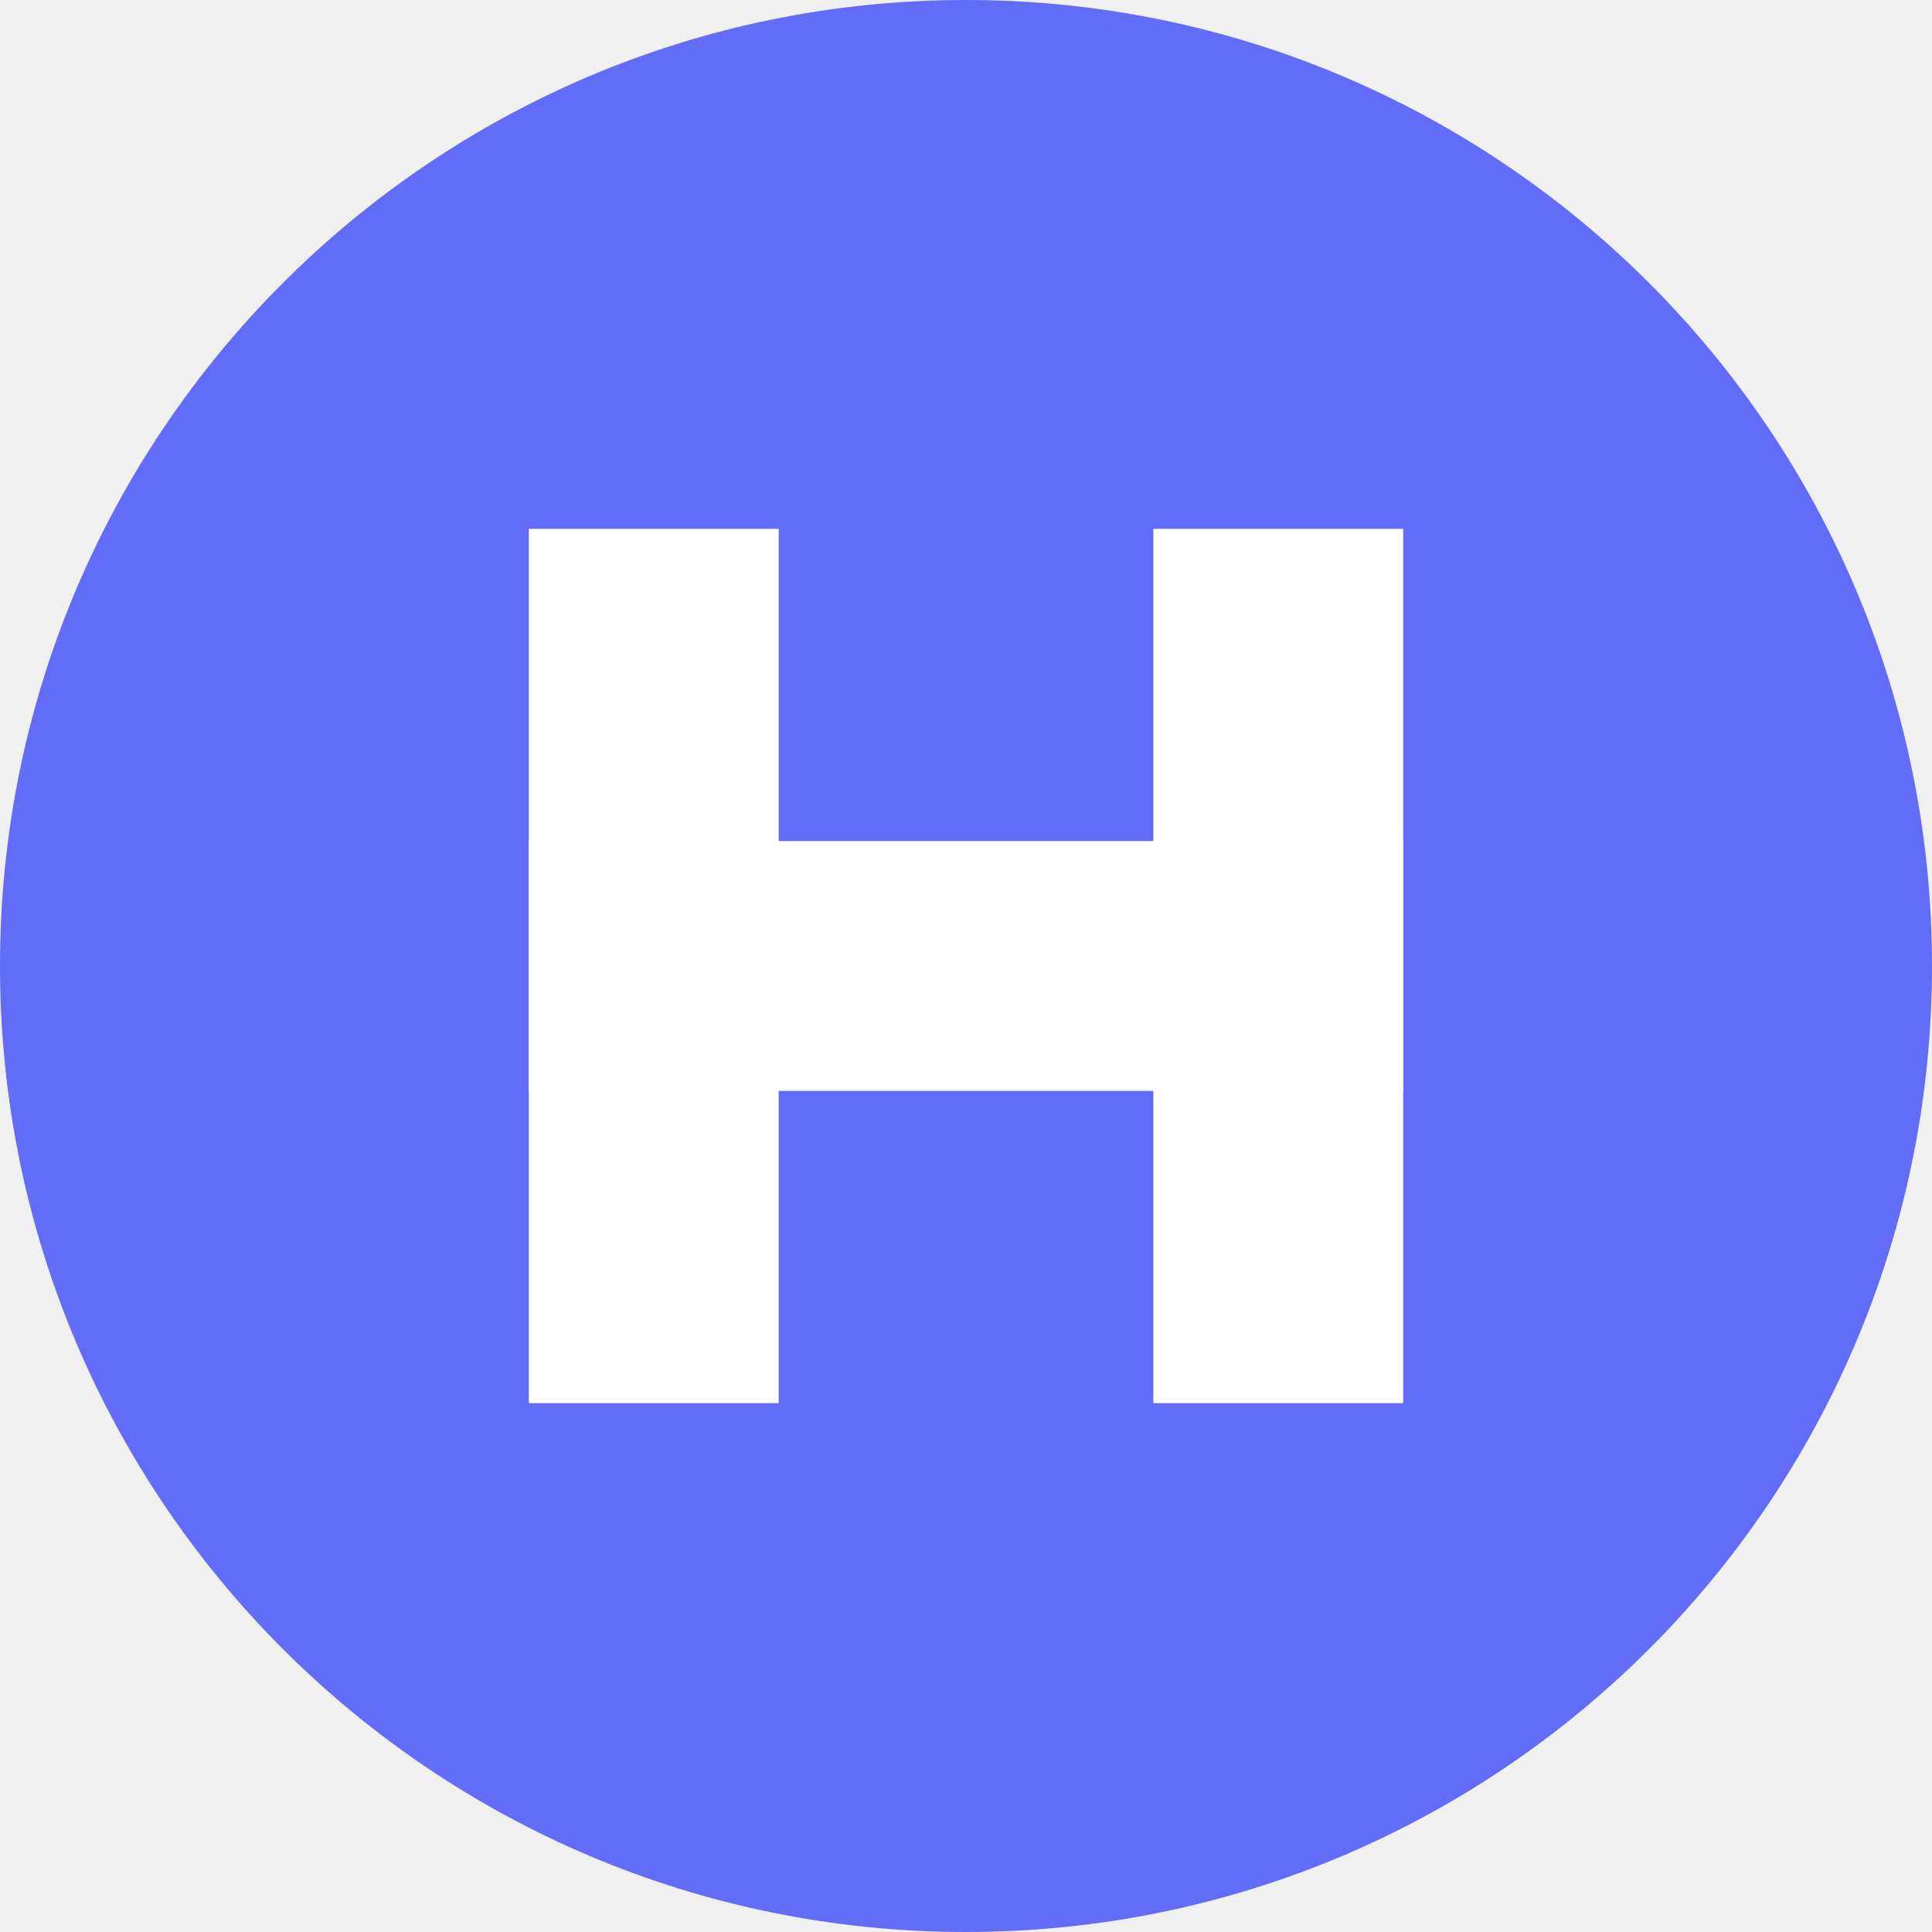
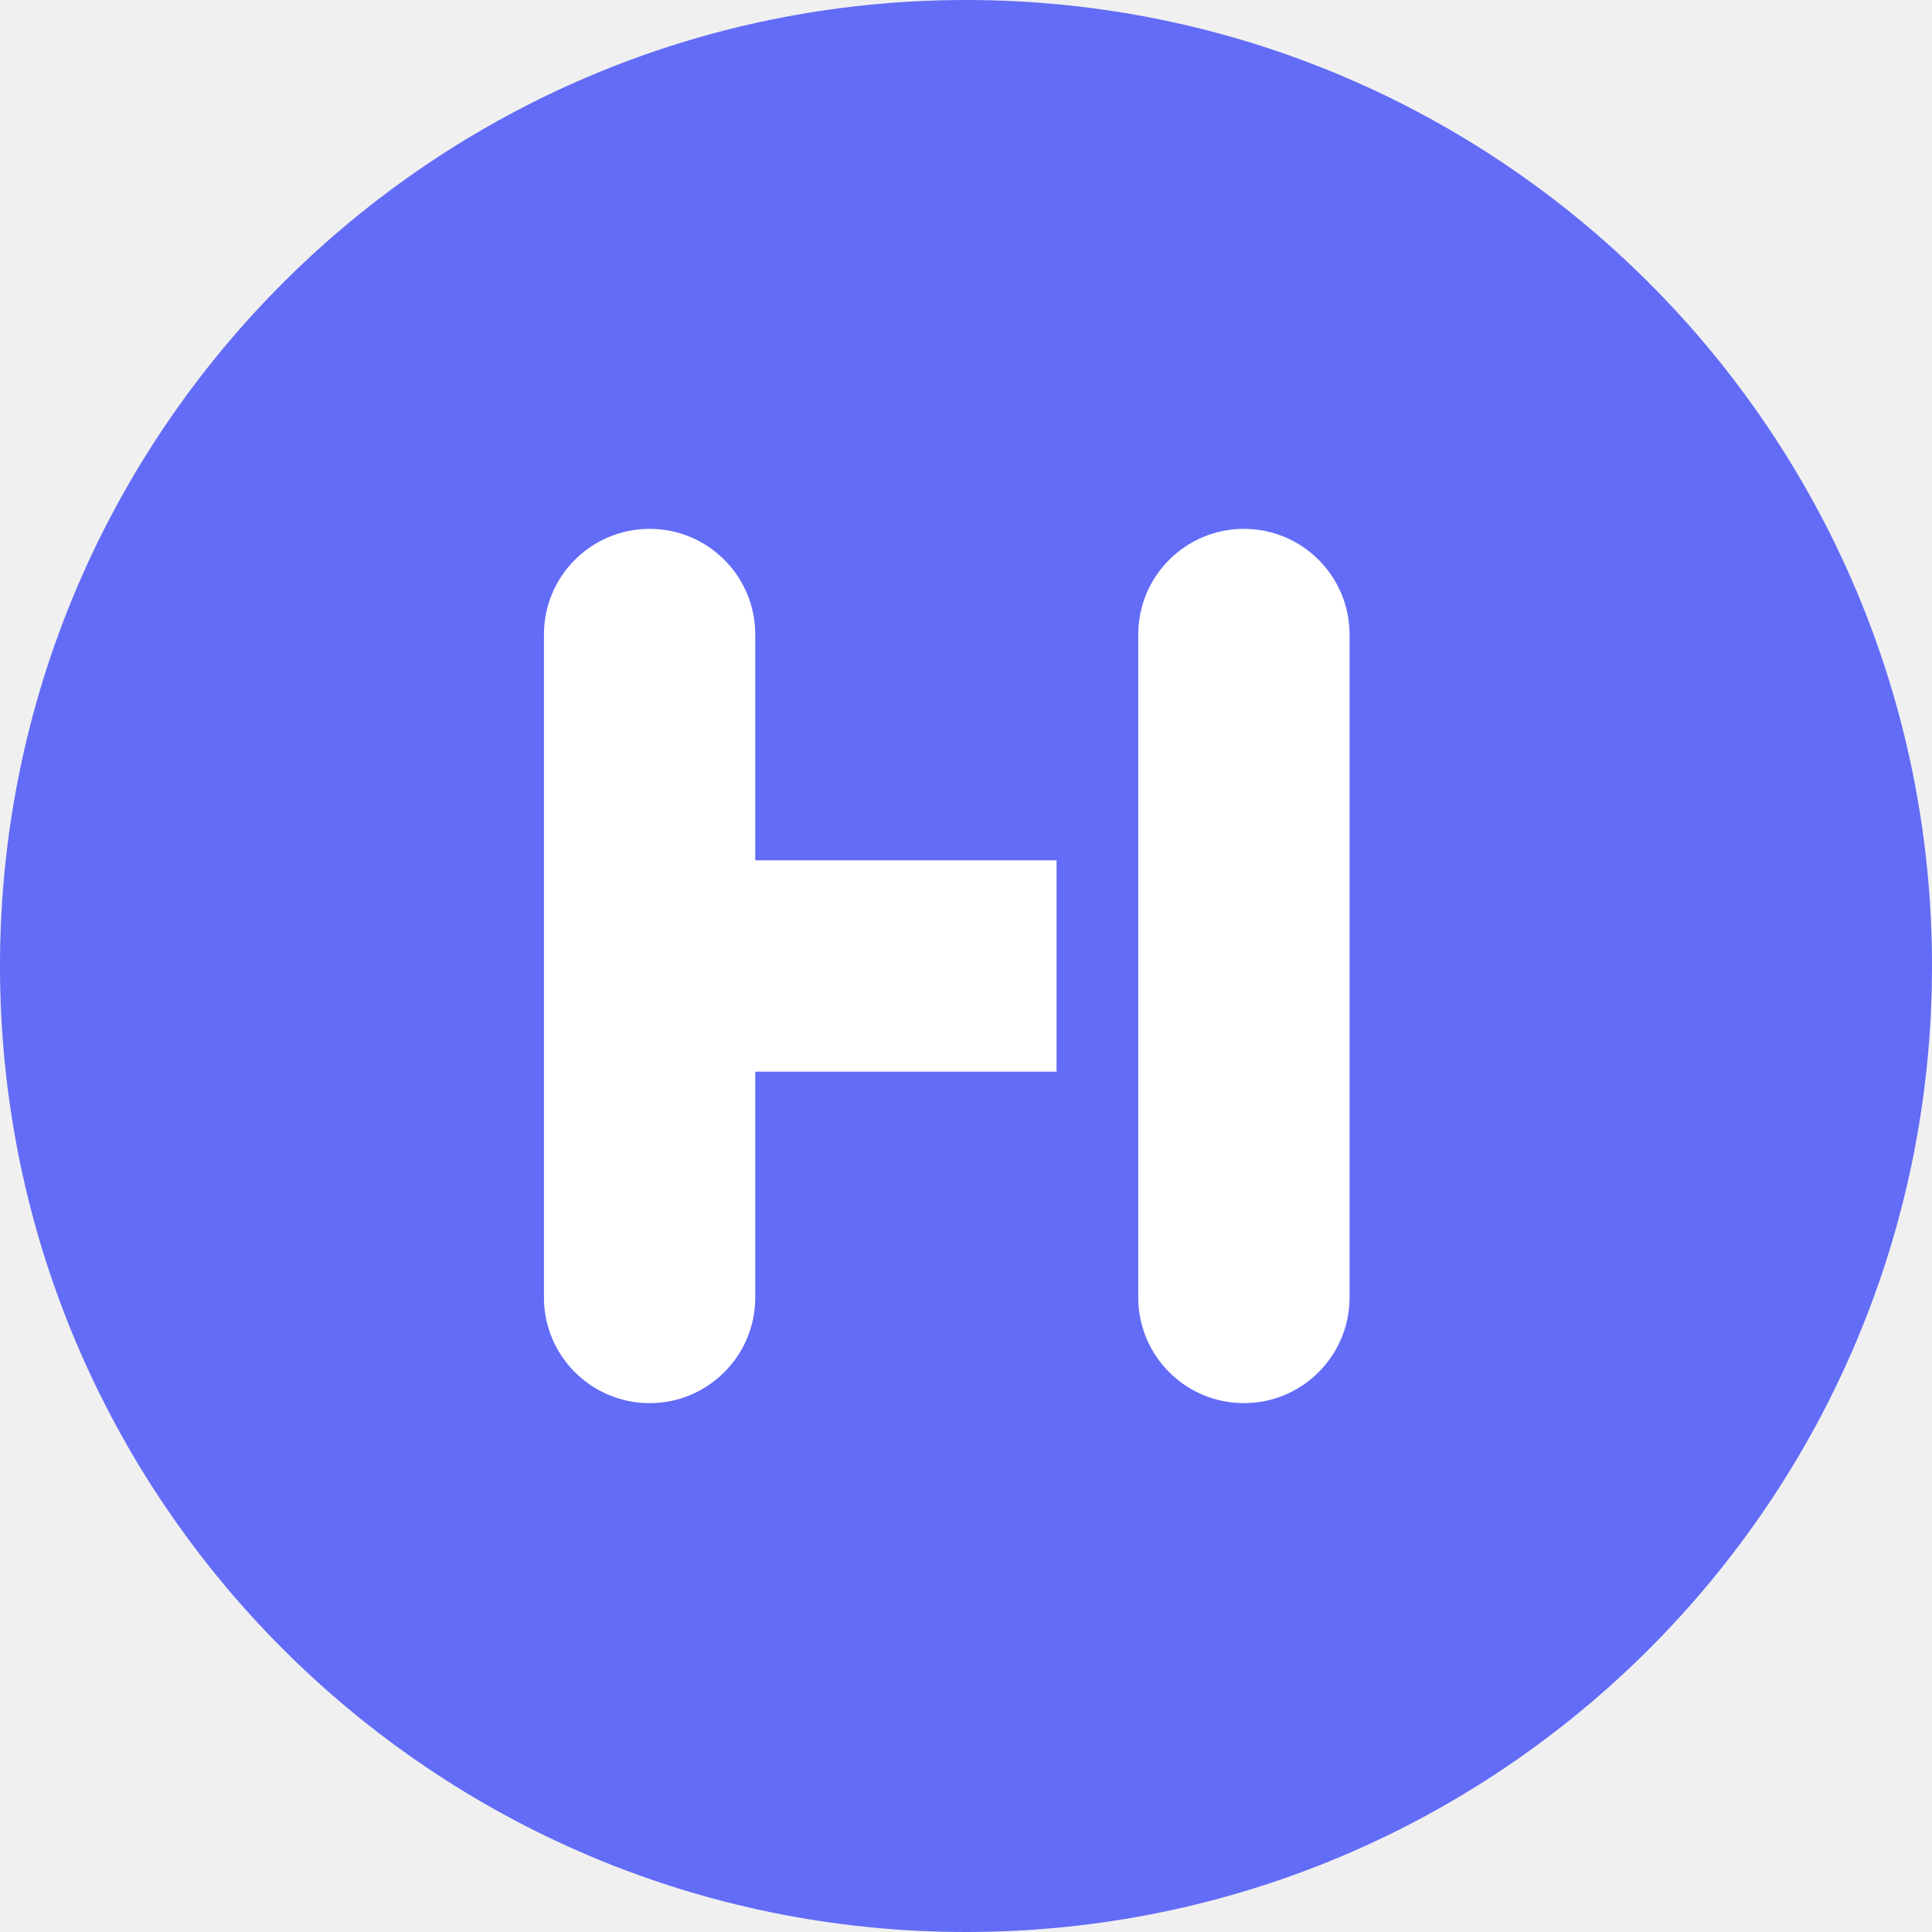
- <svg xmlns="http://www.w3.org/2000/svg" width="36" height="36" viewBox="0 0 36 36" fill="none">
-   <rect width="36" height="36" />
-   <circle cx="18" cy="18" r="18" fill="#636CF6" />
-   <rect x="9.854" y="9.854" width="4.655" height="16.291" fill="white" />
-   <rect x="26.145" y="15.673" width="4.655" height="16.291" transform="rotate(90 26.1455 15.6729)" fill="white" />
-   <rect x="21.491" y="9.854" width="4.655" height="16.291" fill="white" />
+ <svg xmlns="http://www.w3.org/2000/svg" width="128" height="128" viewBox="0 0 128 128" fill="none">
+   <circle cx="64" cy="64" r="64" fill="#636CF6" />
+   <rect x="36.038" y="35.038" width="14" height="57.923" rx="7" fill="white" />
+   <rect x="70" y="57" width="14" height="31" transform="rotate(90 70 57)" fill="white" />
+   <rect x="75.412" y="35.038" width="14" height="57.923" rx="7" fill="white" />
</svg>
